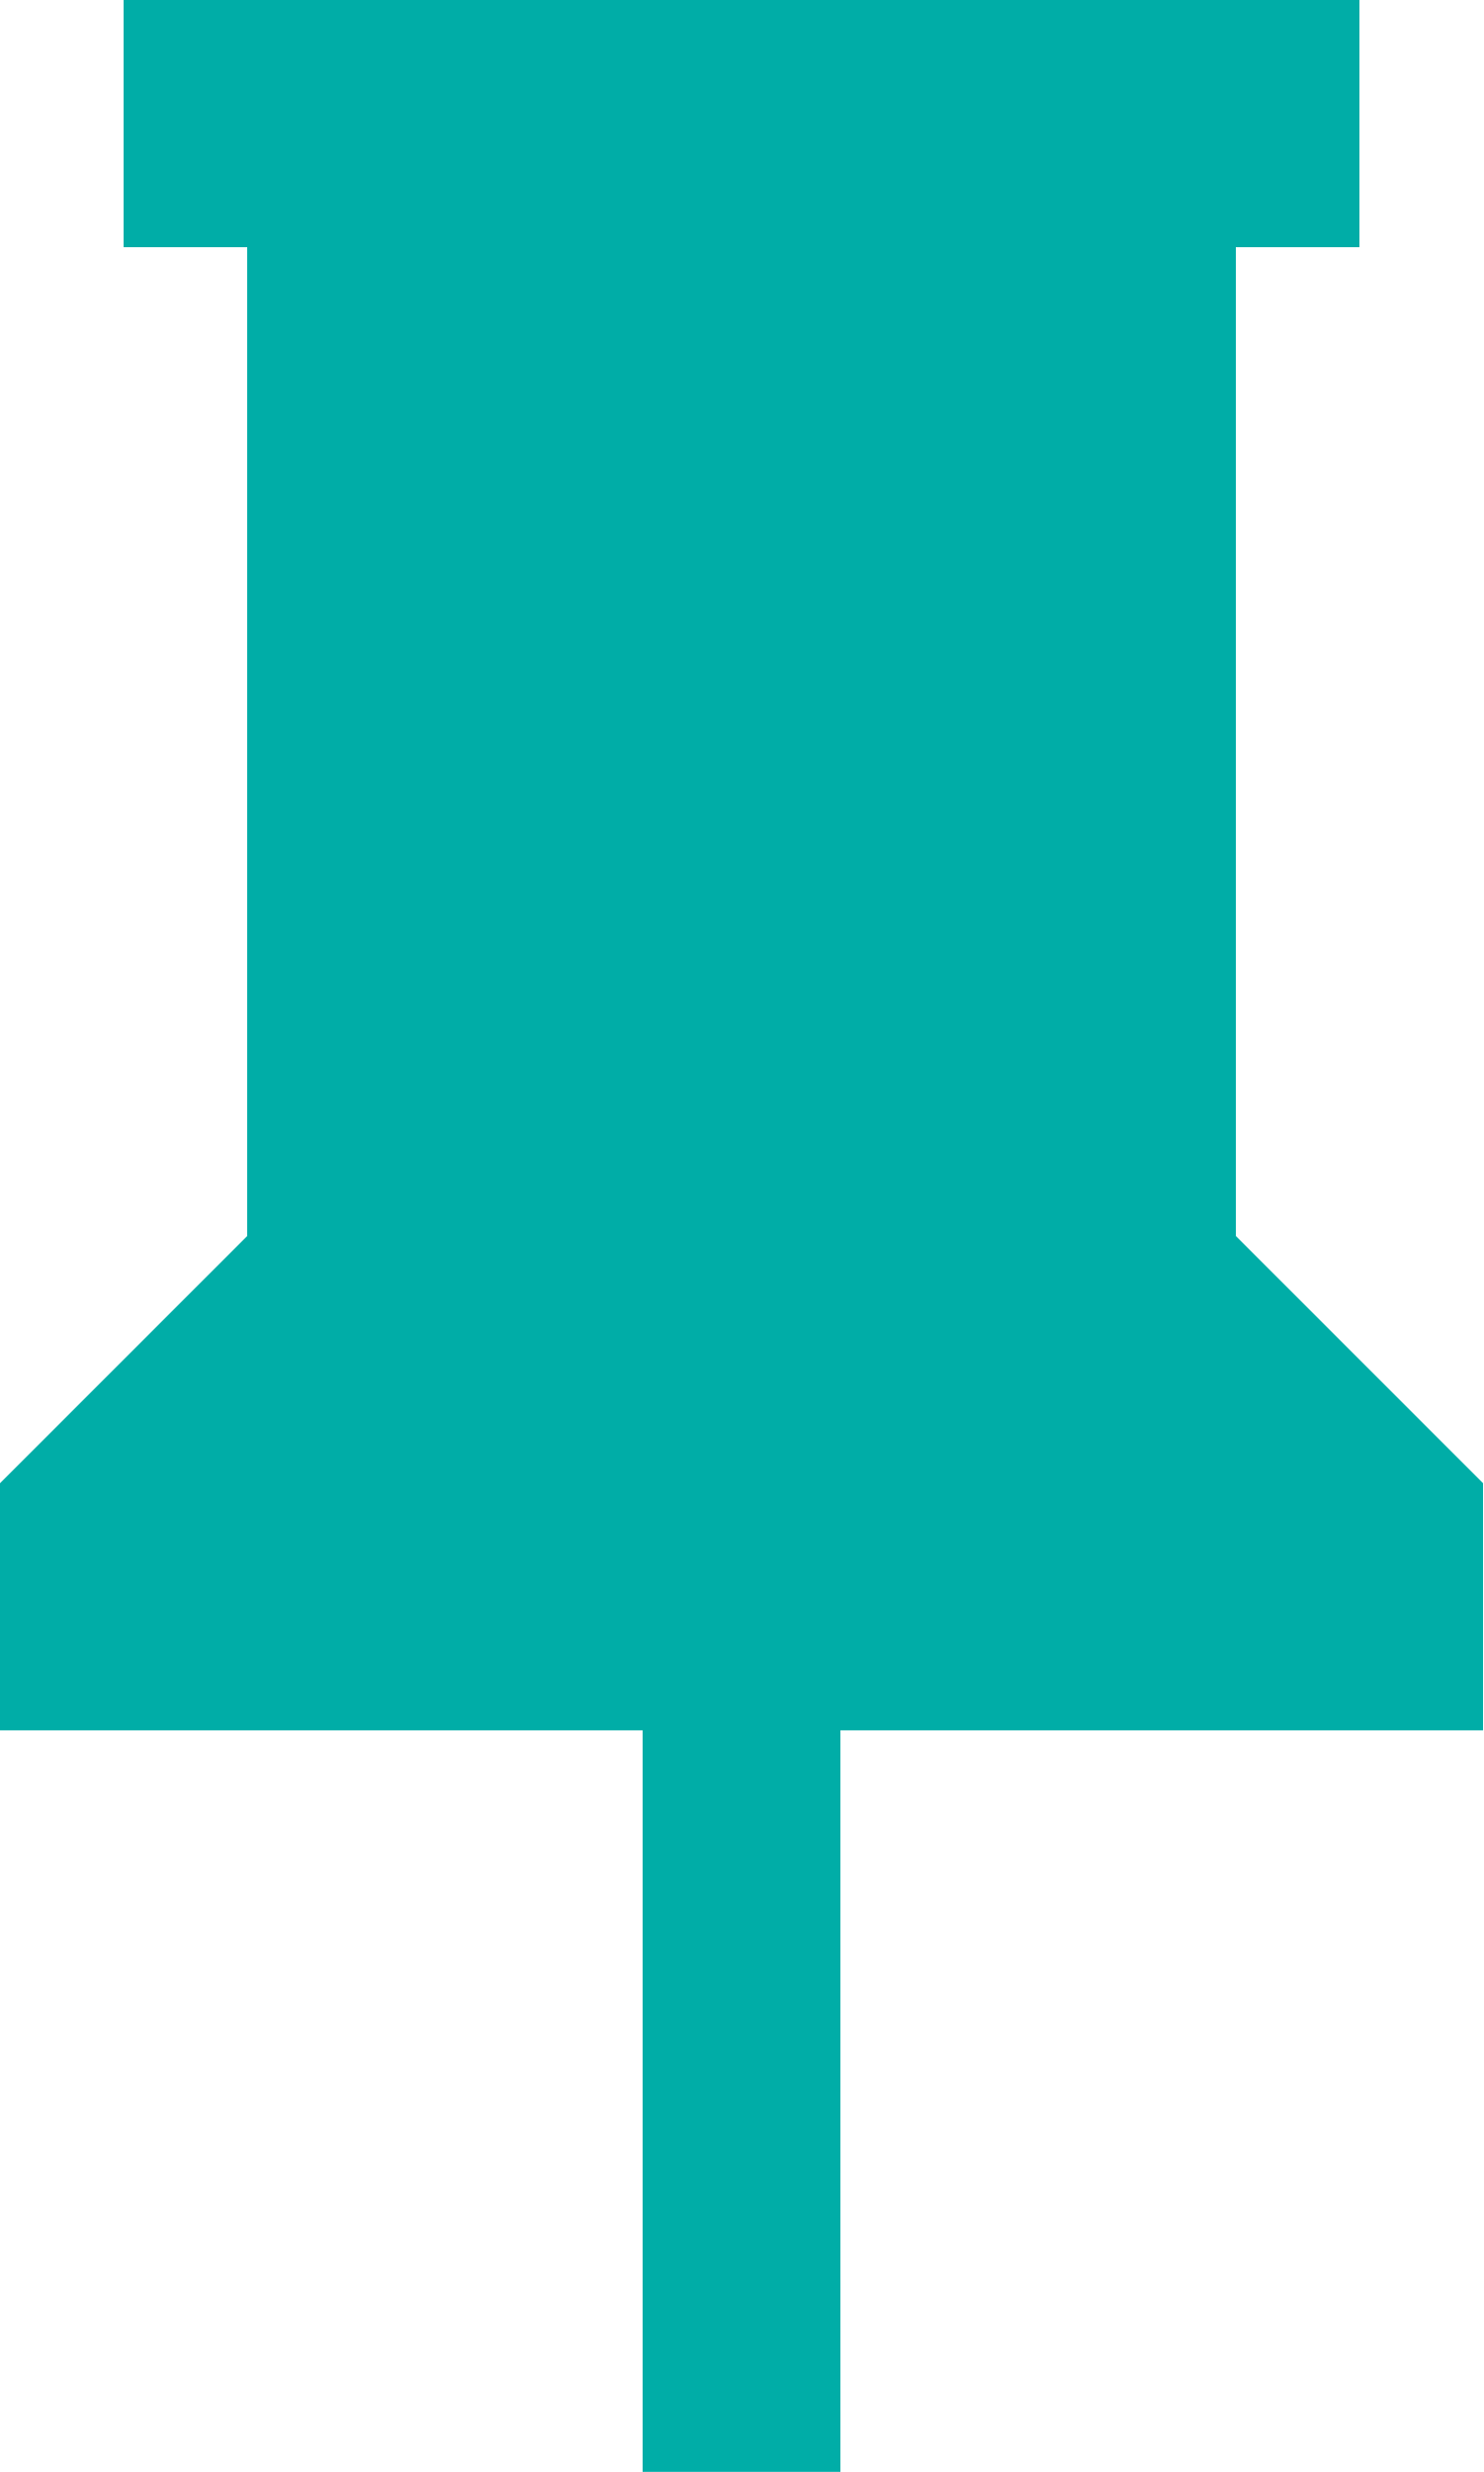
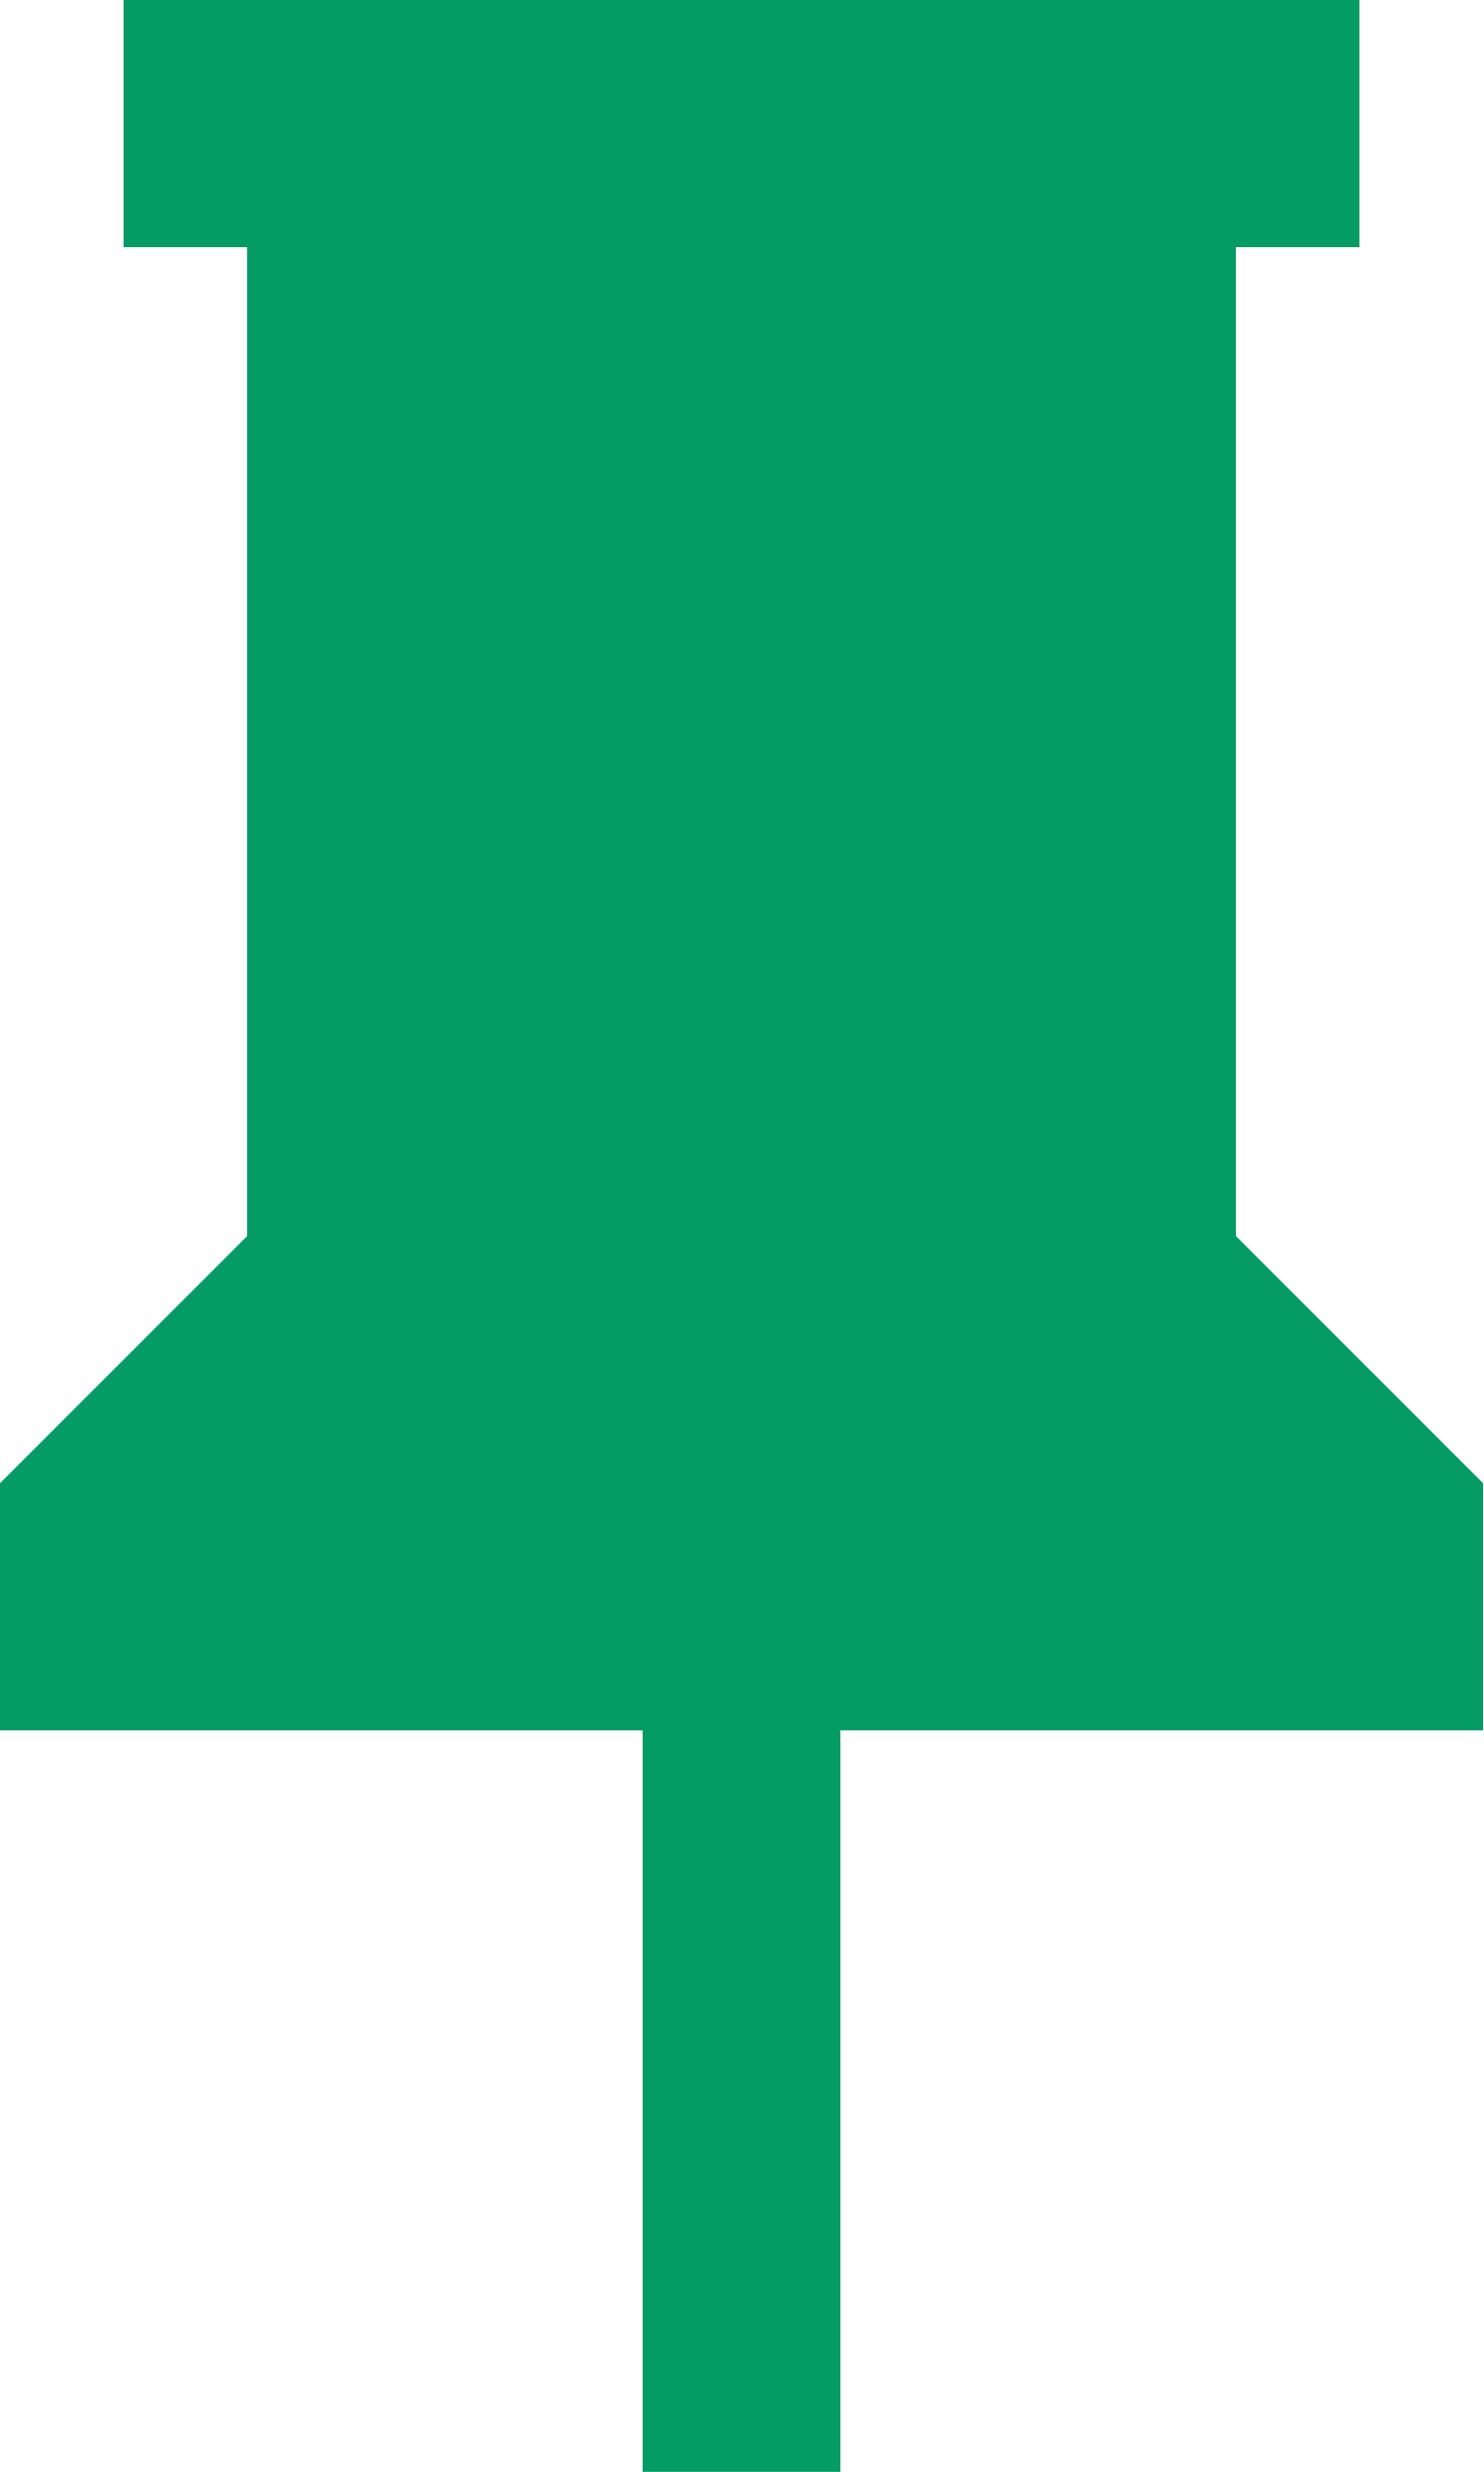
<svg xmlns="http://www.w3.org/2000/svg" width="11.435" height="19.058" viewBox="0 0 11.435 19.058">
  <defs>
    <style>
-             .cls-1{fill:#00ada7}
+             .cls-1{fill:#049c64}
        </style>
  </defs>
  <path id="pin" d="M15.529 11.529V3.906h.953V2H6.953v1.906h.953v7.623L6 13.435v1.905h4.955v5.717h1.525V15.34h4.955v-1.905z" class="cls-1" transform="translate(-6 -2)" />
</svg>
